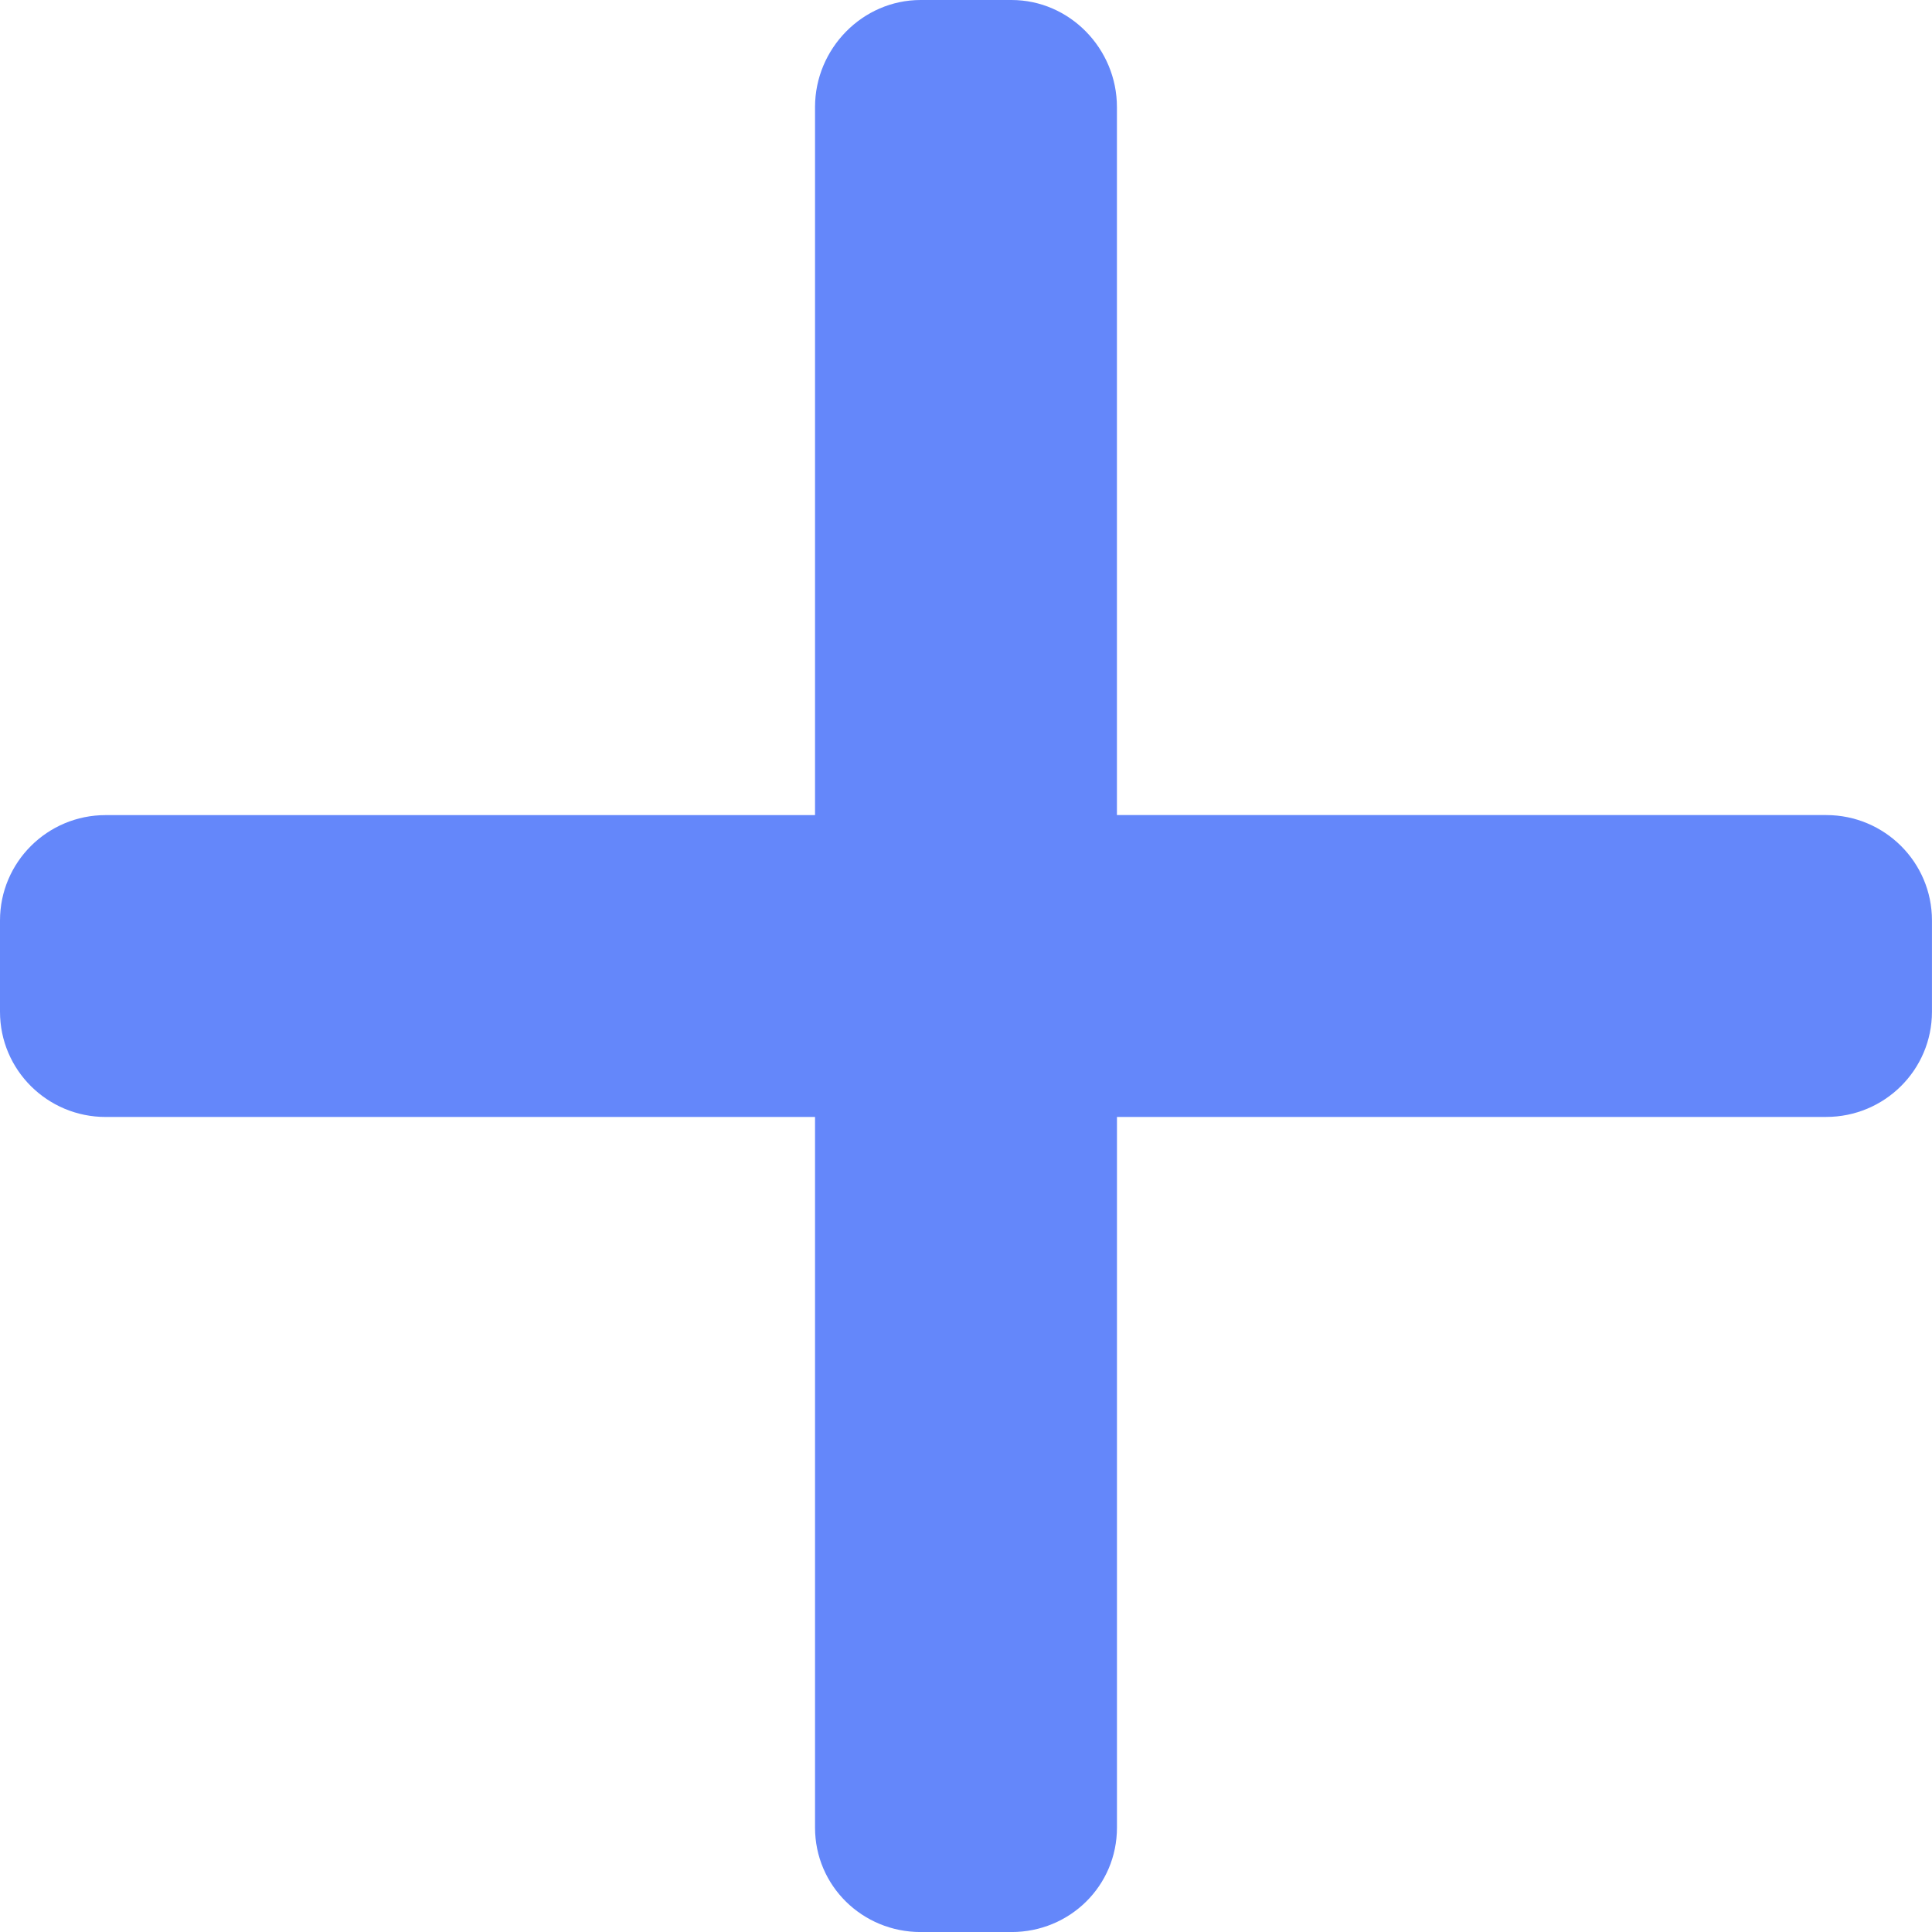
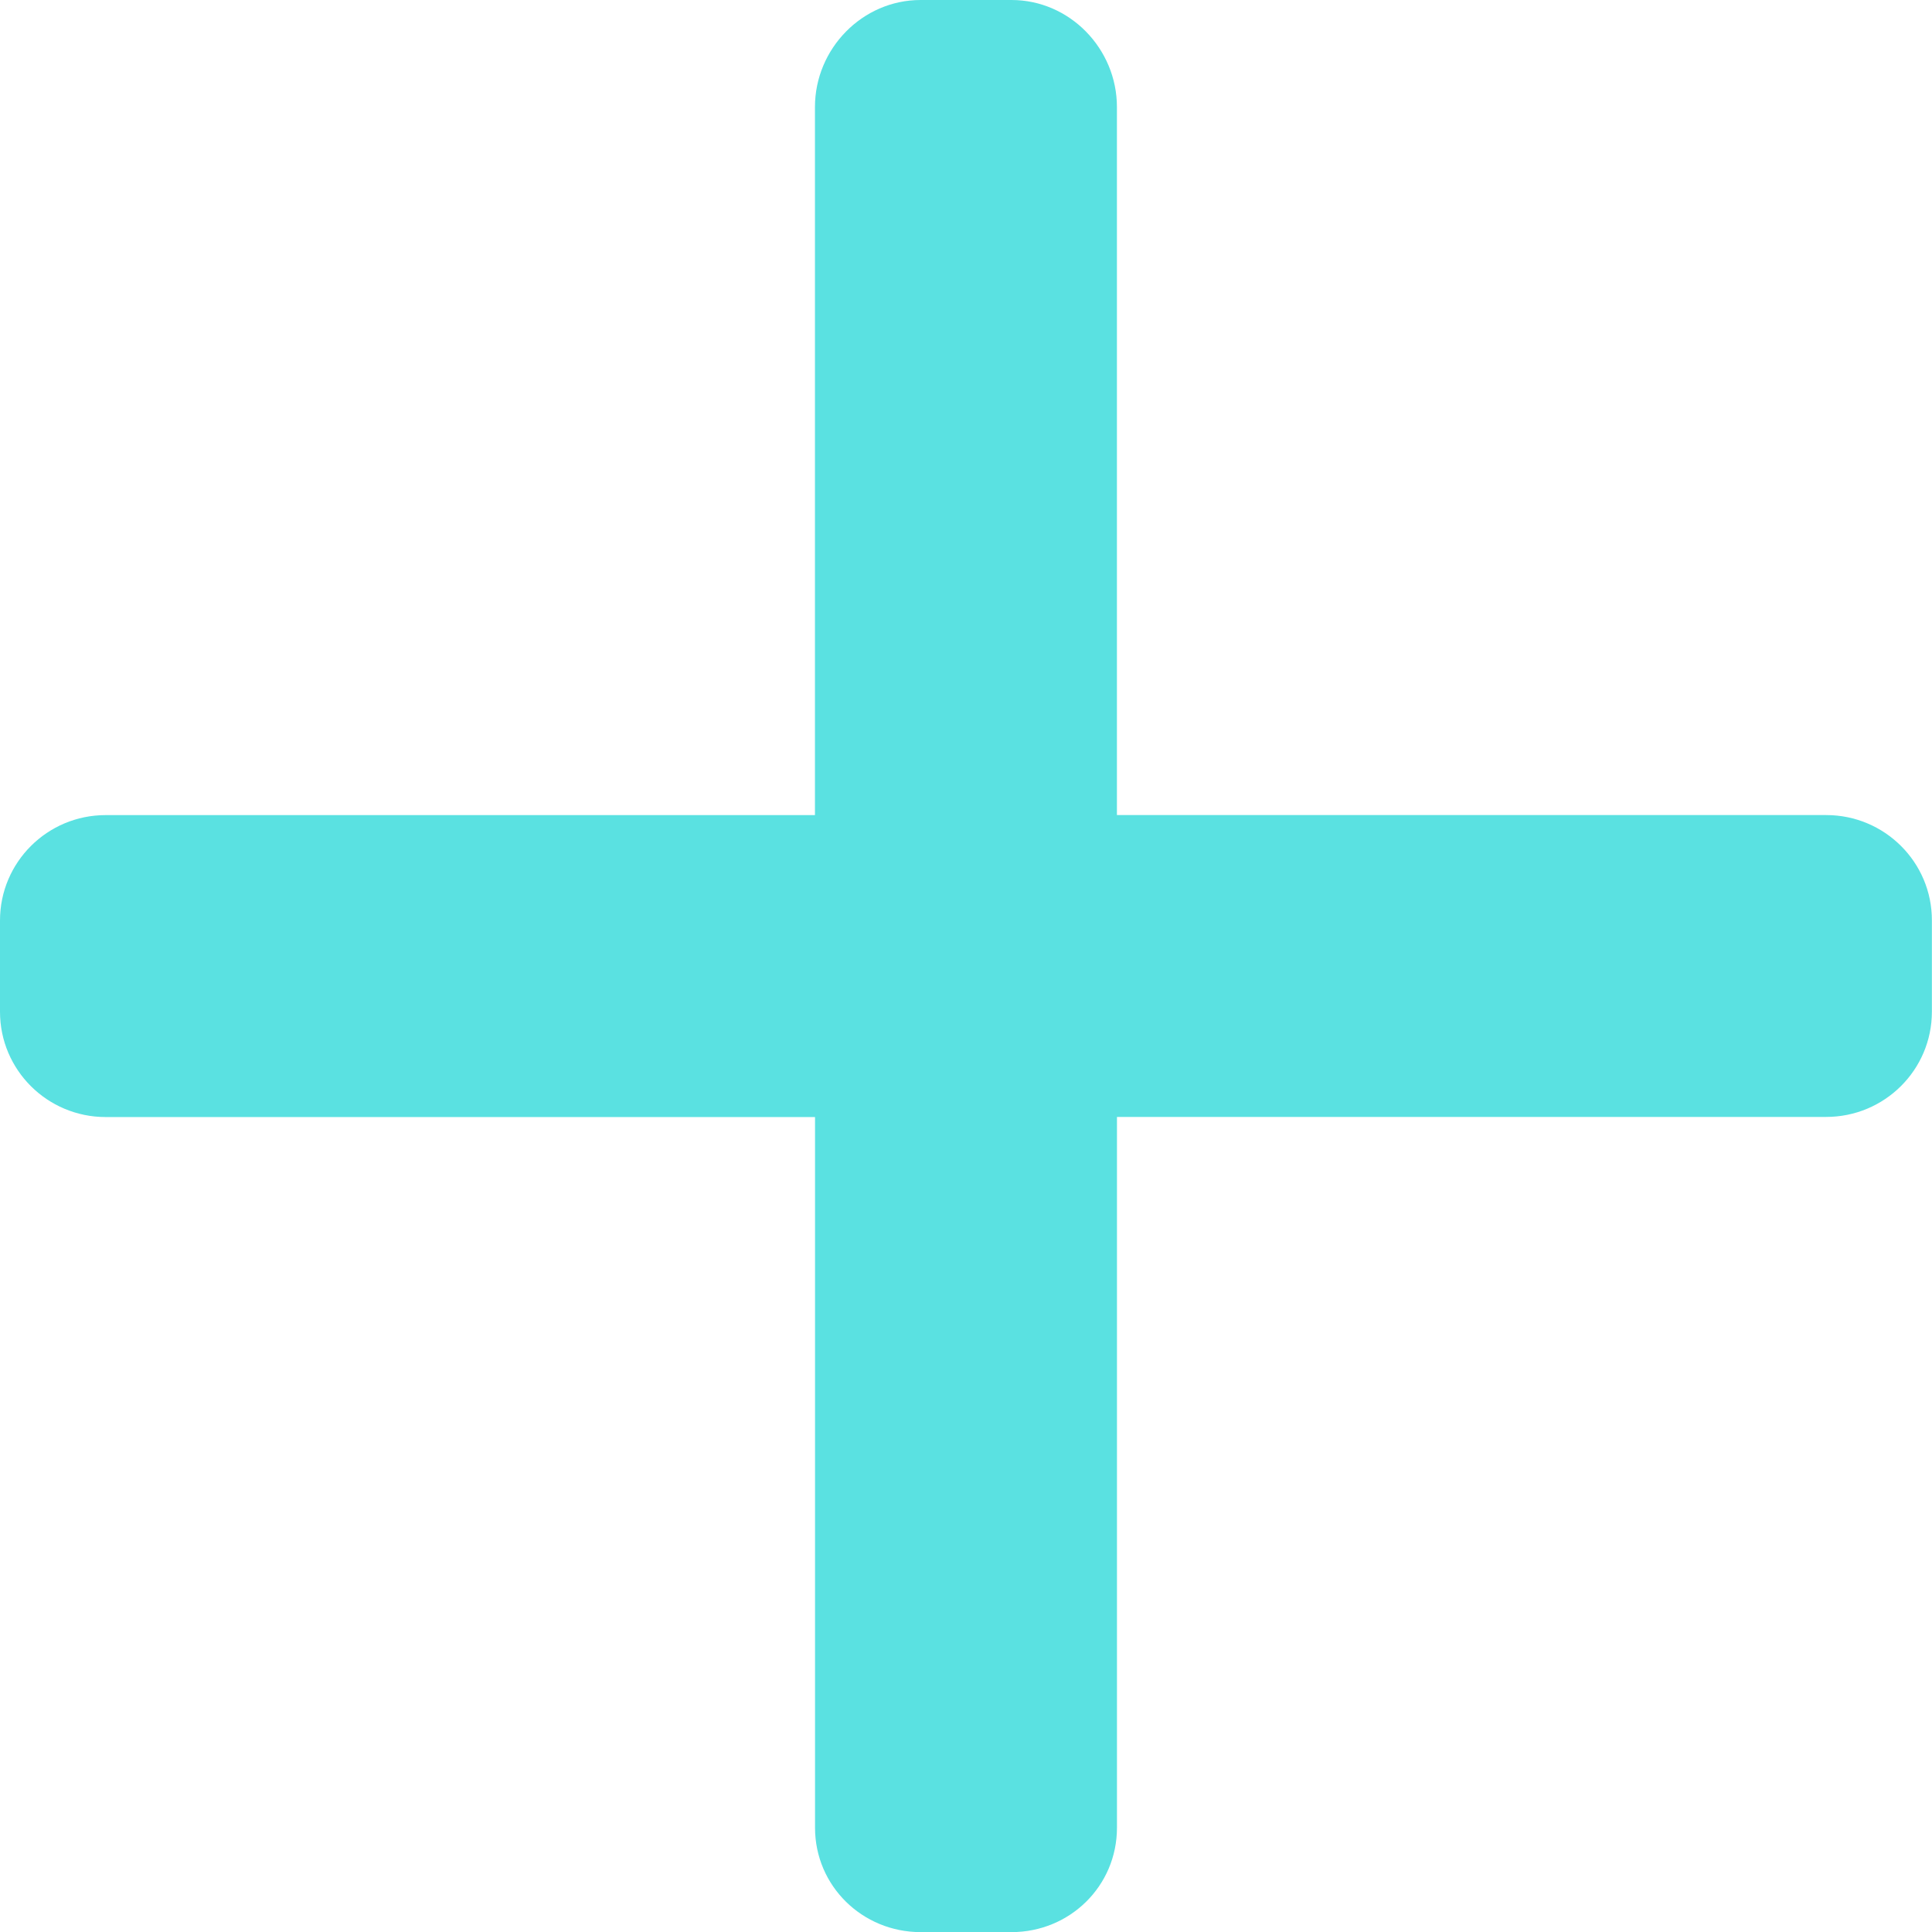
<svg xmlns="http://www.w3.org/2000/svg" version="1.1" id="Layer_1" x="0px" y="0px" width="50px" height="50px" viewBox="0 0 50 50" enable-background="new 0 0 50 50" xml:space="preserve">
  <g>
    <g>
-       <path fill="#6487FA" d="M47.264,21.094h0.002H28.906V2.77c0-1.508-1.221-2.77-2.729-2.77h-2.35c-1.508,0-2.734,1.261-2.734,2.77    v18.325H2.734C1.227,21.094,0,22.313,0,23.822v2.362c0,1.508,1.227,2.723,2.734,2.723h18.359v18.391    c0,1.508,1.226,2.703,2.734,2.703h2.351c1.508,0,2.729-1.195,2.729-2.703V28.906h18.355c1.508,0,2.737-1.215,2.737-2.723v-2.362    C50,22.313,48.771,21.094,47.264,21.094z" />
+       <path fill="#5AE1E1" d="M47.264,21.094h0.002H28.906V2.77c0-1.508-1.221-2.77-2.729-2.77h-2.352c-1.508,0-2.734,1.261-2.734,2.77    v18.325H2.734C1.227,21.094,0,22.313,0,23.822v2.362c0,1.508,1.227,2.725,2.734,2.725h18.359v18.391    c0,1.51,1.226,2.703,2.734,2.703h2.351c1.508,0,2.729-1.193,2.729-2.703V28.906h18.354c1.508,0,2.736-1.215,2.736-2.723V23.82    C50,22.313,48.771,21.094,47.264,21.094z" />
    </g>
  </g>
</svg>
